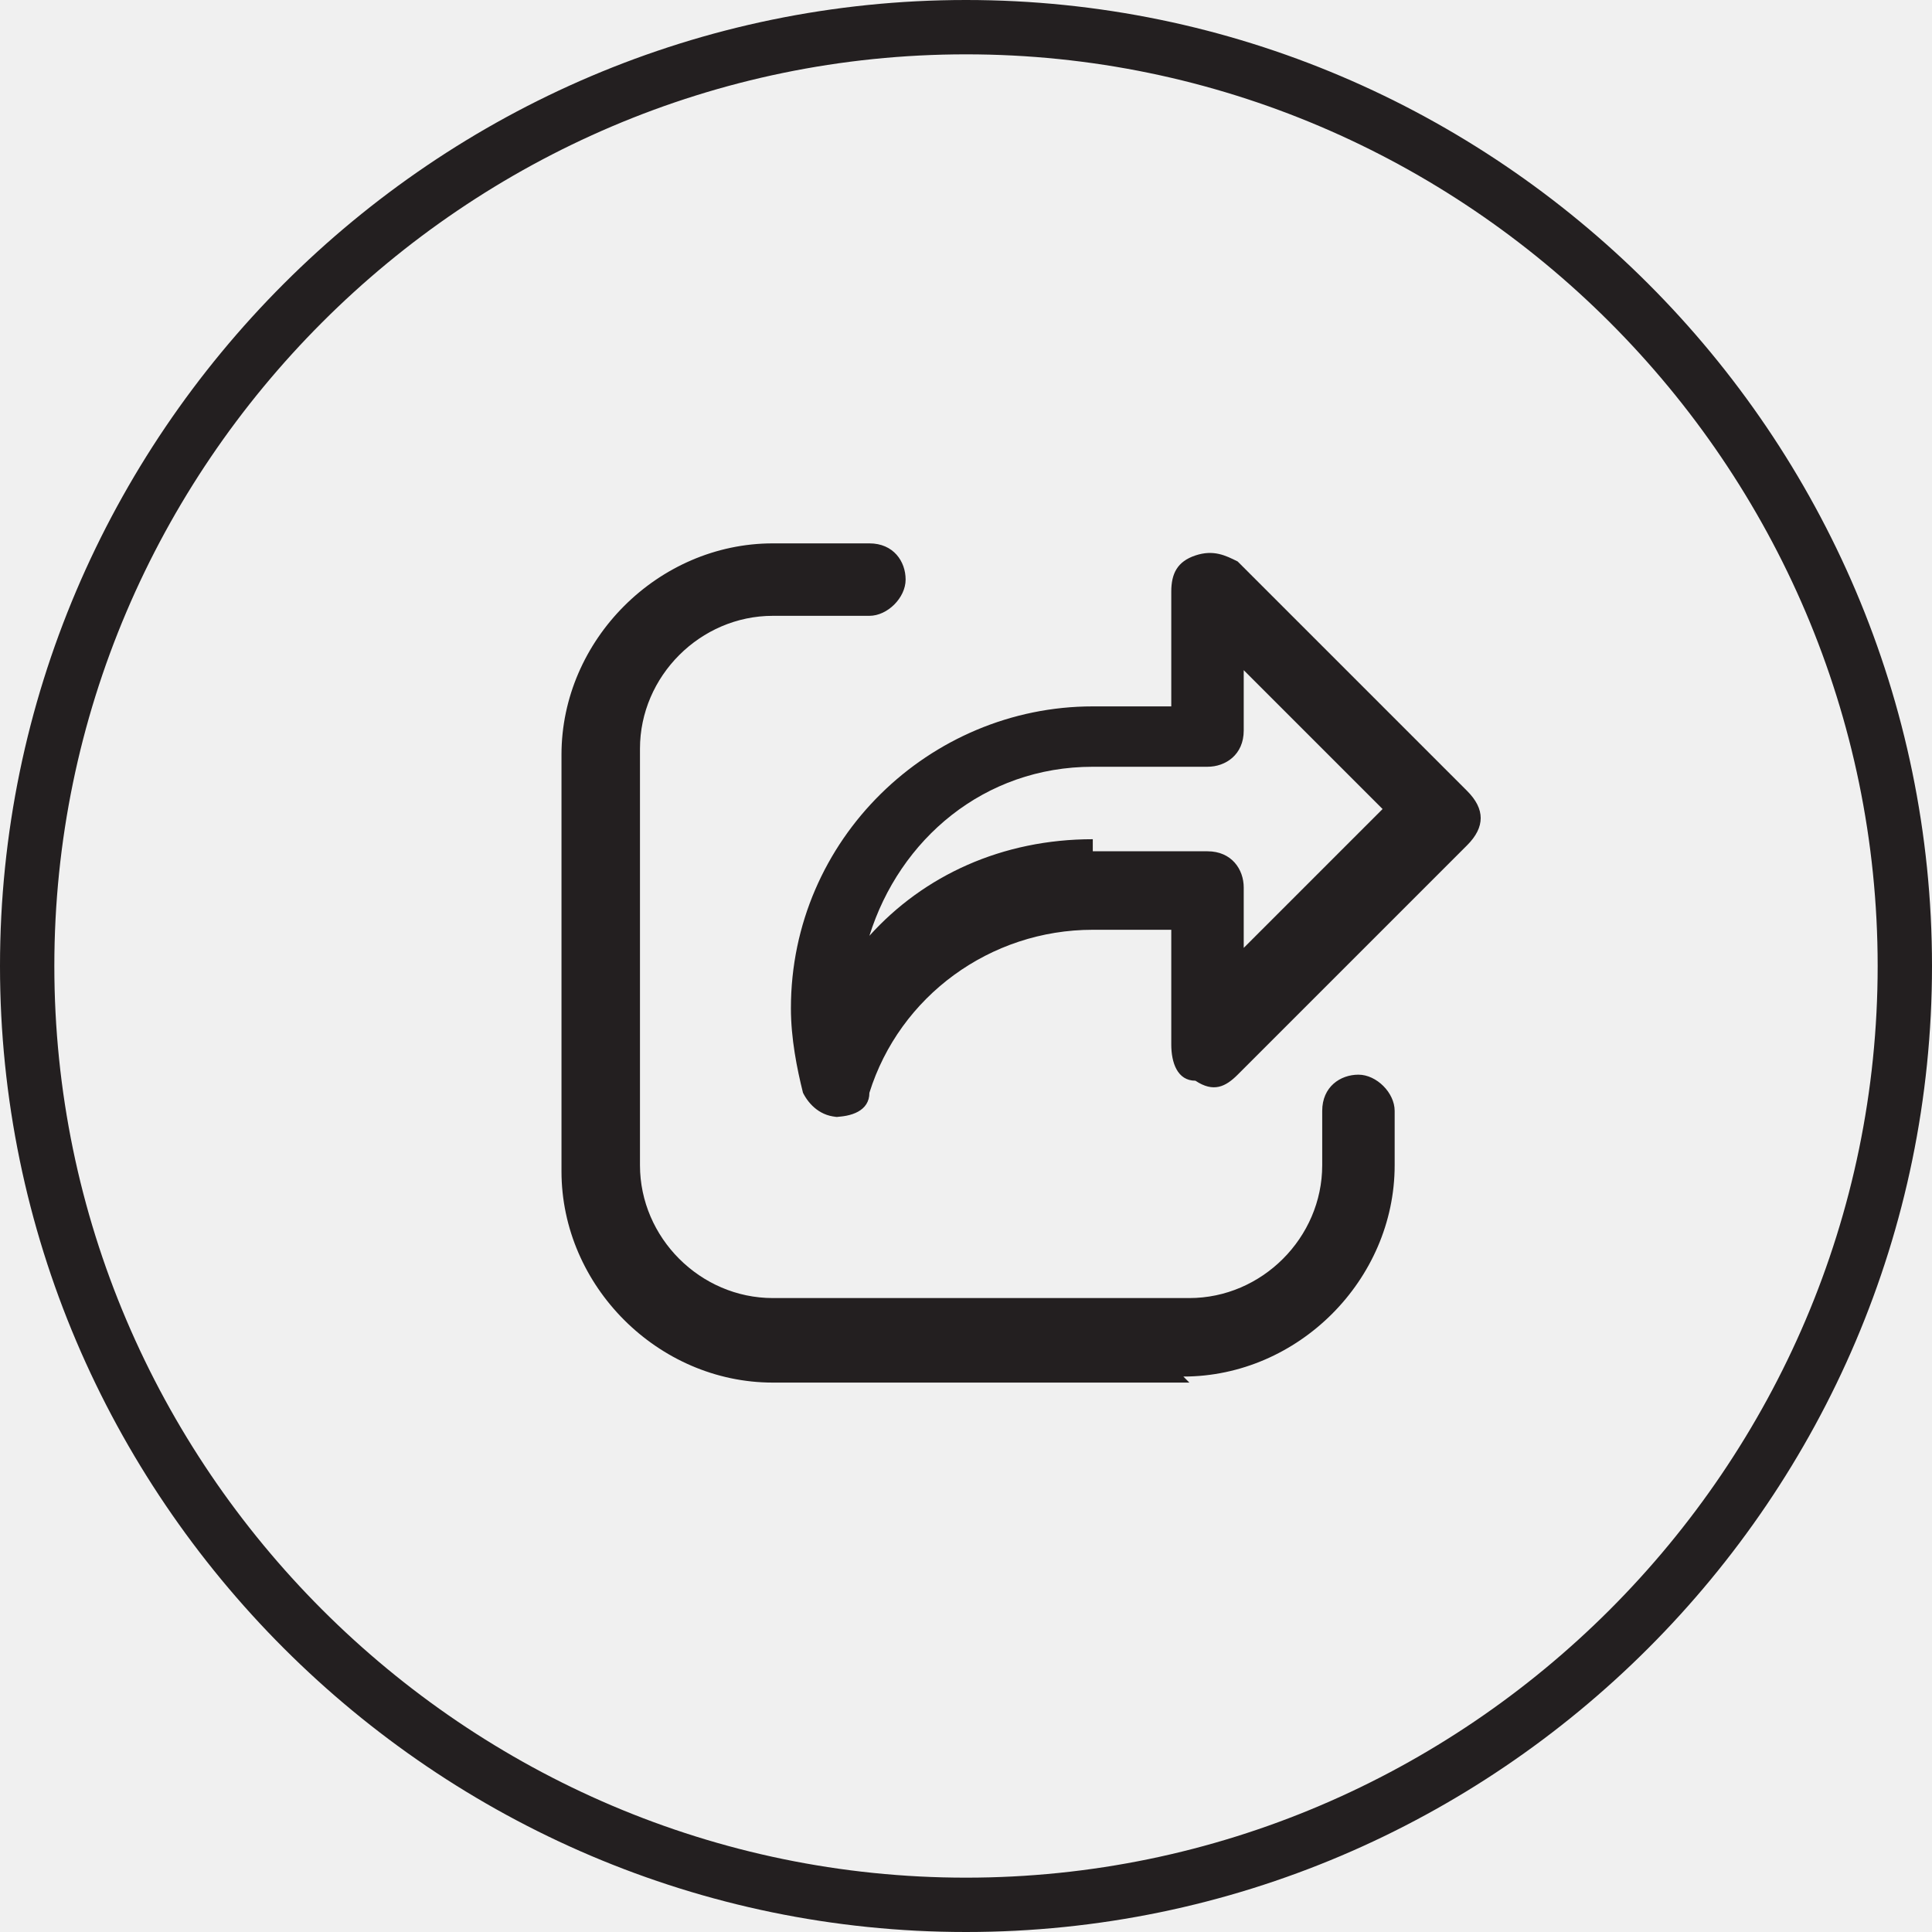
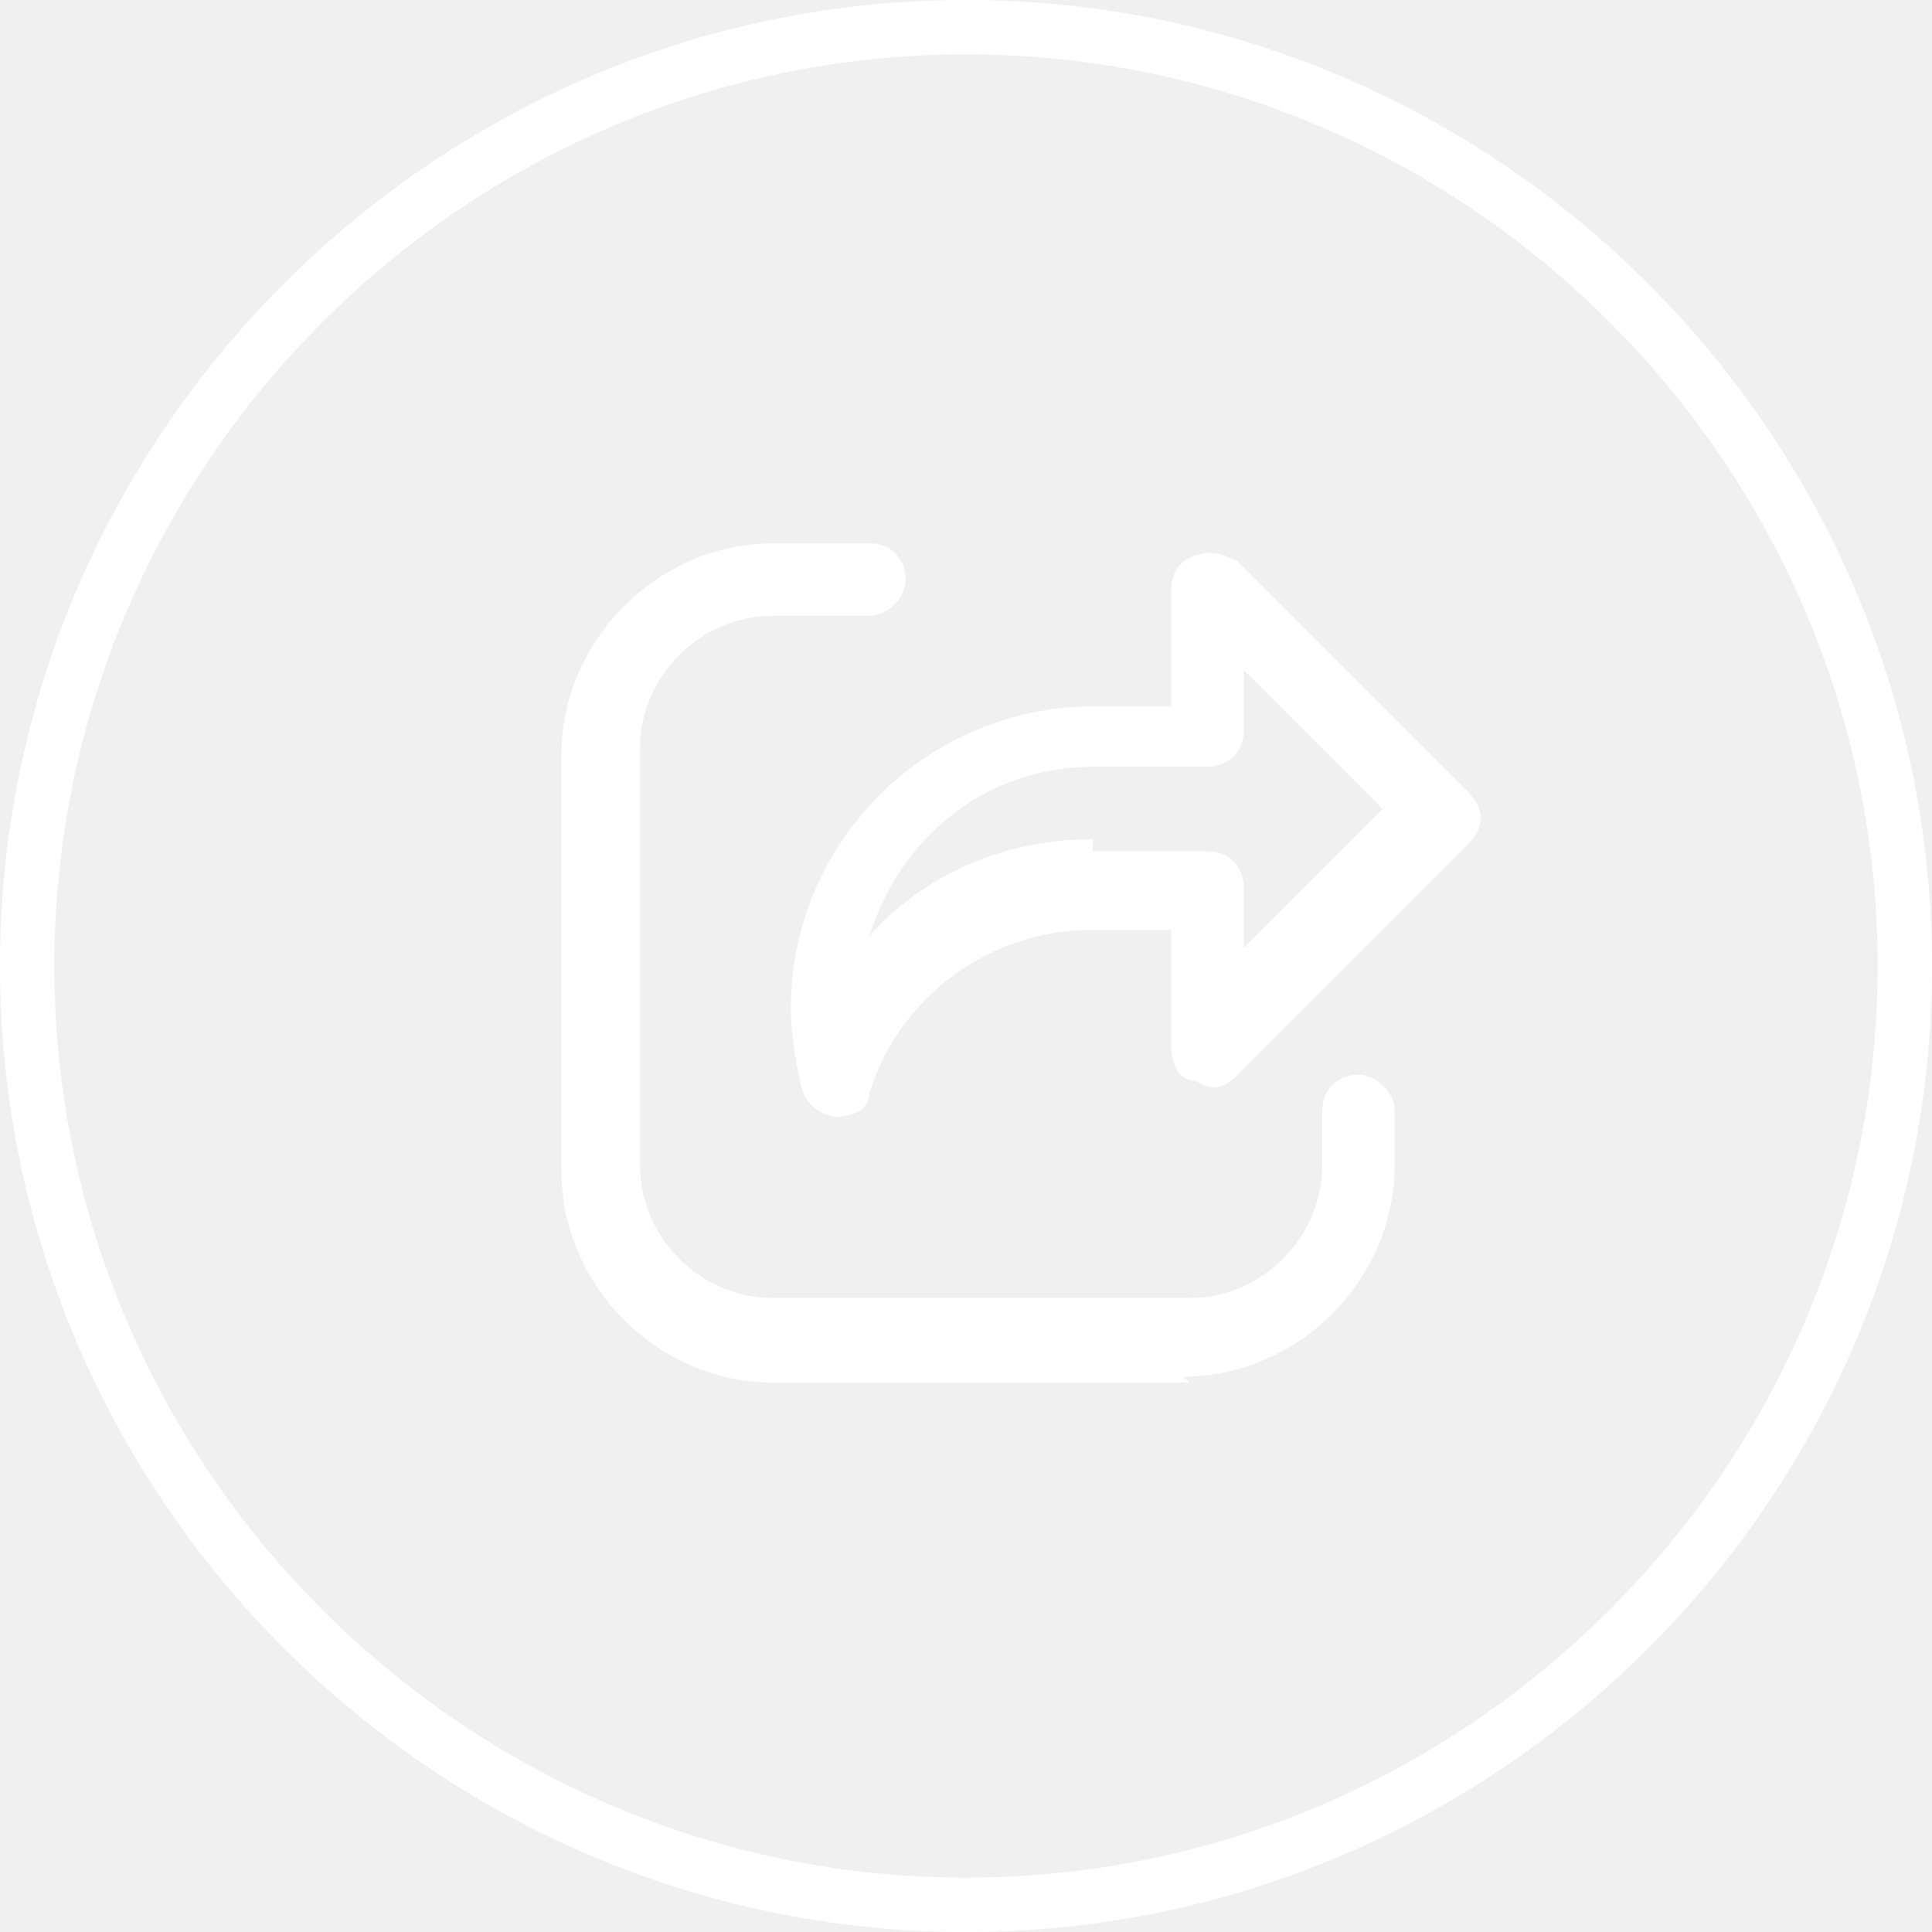
<svg xmlns="http://www.w3.org/2000/svg" id="Layer_1" version="1.1" viewBox="0 0 32 32">
-   <defs>
-     <style>
-       .st0 {
-         fill: #231f20;
-       }
-     </style>
-   </defs>
-   <path class="st0" d="M16,32C7.2,32,0,24.8,0,16S7.2,0,16,0s16,7.2,16,16-7.2,16-16,16ZM16,.9C7.7.9.9,7.7.9,16s6.8,15.1,15.1,15.1,15.1-6.8,15.1-15.1S24.3.9,16,.9Z" />
-   <path class="st0" d="M19.7,22.9h-6.9c-1.9,0-3.5-1.6-3.5-3.5v-6.9c0-1.9,1.6-3.5,3.5-3.5h1.6c.4,0,.6.3.6.6s-.3.6-.6.6h-1.6c-1.2,0-2.2,1-2.2,2.2v6.9c0,1.2,1,2.2,2.2,2.2h6.9c1.2,0,2.2-1,2.2-2.2v-.9c0-.4.3-.6.6-.6s.6.3.6.6v.9c0,1.9-1.6,3.5-3.5,3.5ZM13.9,18.5c-.3,0-.5-.2-.6-.4-.1-.4-.2-.9-.2-1.4,0-2.8,2.3-5,5-5h1.3v-1.9c0-.3.1-.5.4-.6.3-.1.5,0,.7.1l3.8,3.8c.3.3.3.6,0,.9l-3.8,3.8c-.2.2-.4.3-.7.1-.3,0-.4-.3-.4-.6v-1.9h-1.3c-1.7,0-3.2,1.1-3.7,2.7,0,.3-.3.4-.6.4ZM18.1,14.1h1.9c.4,0,.6.3.6.6v1l2.3-2.3-2.3-2.3v1c0,.4-.3.6-.6.6h-1.9c-1.8,0-3.2,1.2-3.7,2.8.9-1,2.2-1.6,3.7-1.6Z" />
+   <path class="st2" fill="#FFFFFF" d="M16,32C7.2,32,0,24.8,0,16S7.2,0,16,0s16,7.2,16,16-7.2,16-16,16ZM16,.9C7.7.9.9,7.7.9,16s6.8,15.1,15.1,15.1,15.1-6.8,15.1-15.1S24.3.9,16,.9Z" />
+   <path class="st2" fill="#FFFFFF" d="M19.7,22.9h-6.9c-1.9,0-3.5-1.6-3.5-3.5v-6.9c0-1.9,1.6-3.5,3.5-3.5h1.6c.4,0,.6.3.6.6s-.3.6-.6.6h-1.6c-1.2,0-2.2,1-2.2,2.2v6.9c0,1.2,1,2.2,2.2,2.2h6.9c1.2,0,2.2-1,2.2-2.2v-.9c0-.4.3-.6.6-.6s.6.3.6.6v.9c0,1.9-1.6,3.5-3.5,3.5ZM13.9,18.5c-.3,0-.5-.2-.6-.4-.1-.4-.2-.9-.2-1.4,0-2.8,2.3-5,5-5h1.3v-1.9c0-.3.1-.5.4-.6.3-.1.5,0,.7.1l3.8,3.8c.3.3.3.6,0,.9l-3.8,3.8c-.2.2-.4.3-.7.1-.3,0-.4-.3-.4-.6v-1.9h-1.3c-1.7,0-3.2,1.1-3.7,2.7,0,.3-.3.4-.6.4ZM18.1,14.1h1.9c.4,0,.6.3.6.6v1l2.3-2.3-2.3-2.3v1c0,.4-.3.6-.6.6h-1.9c-1.8,0-3.2,1.2-3.7,2.8.9-1,2.2-1.6,3.7-1.6Z" />
</svg>
